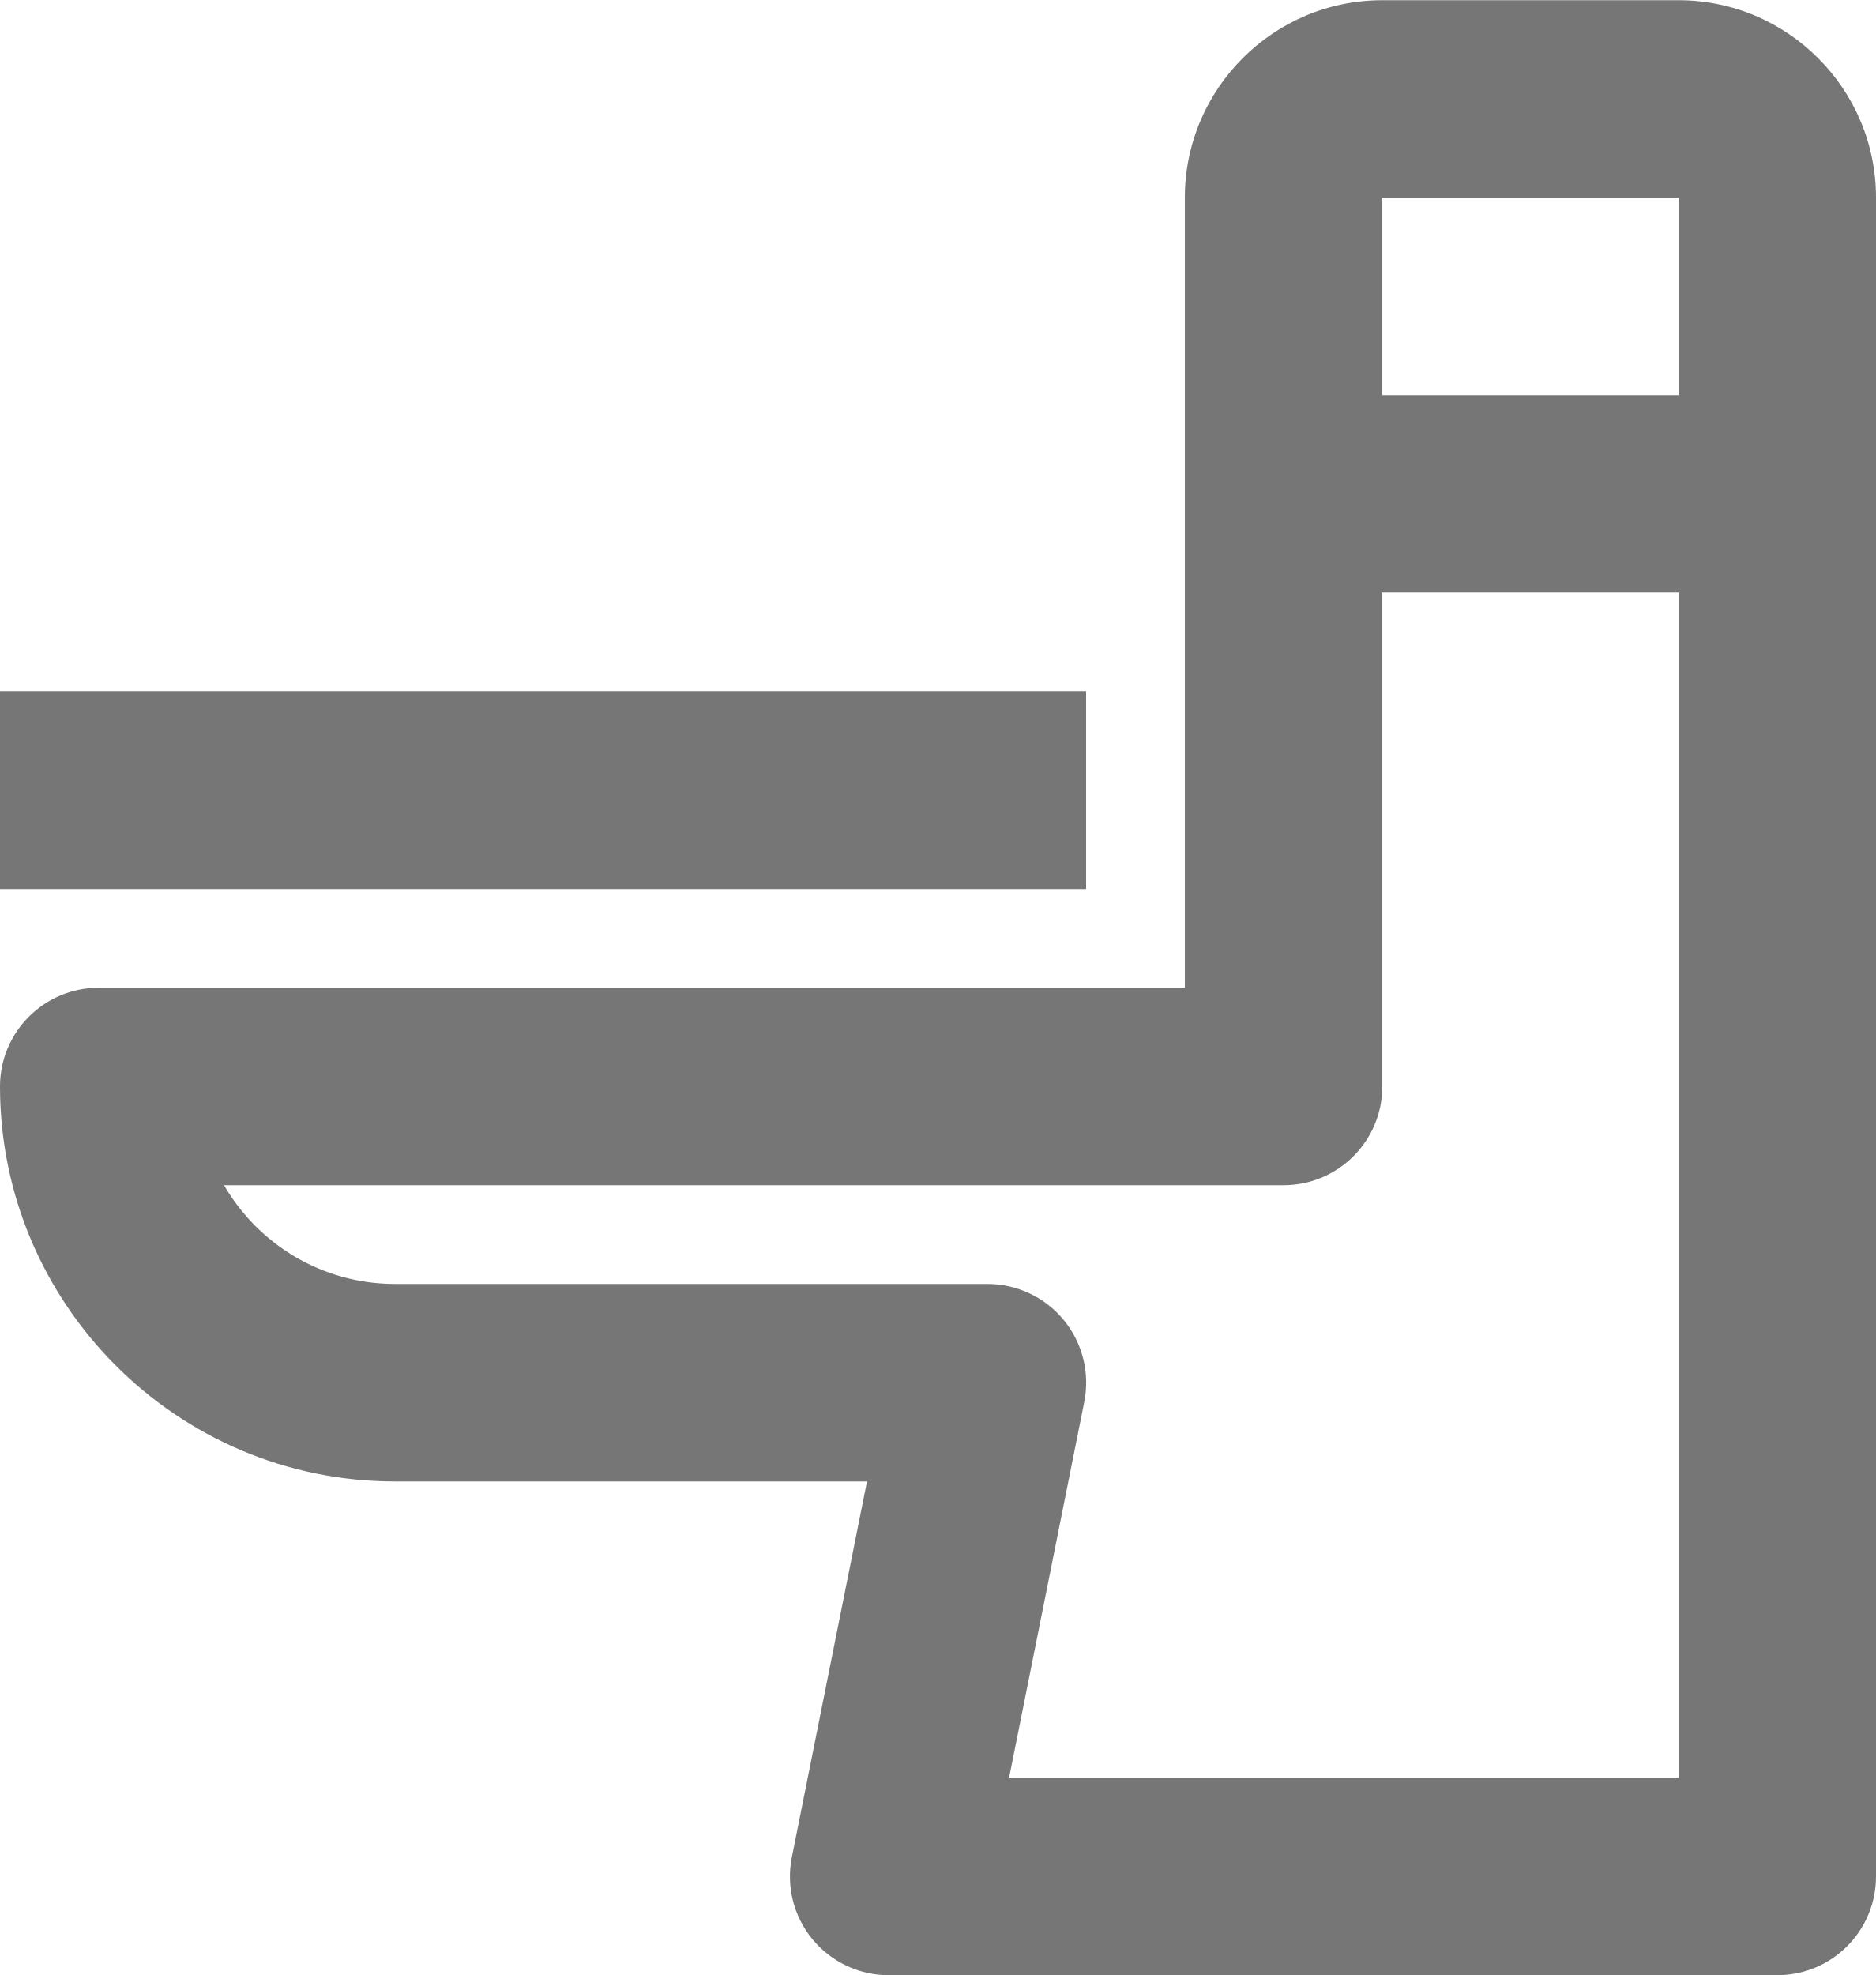
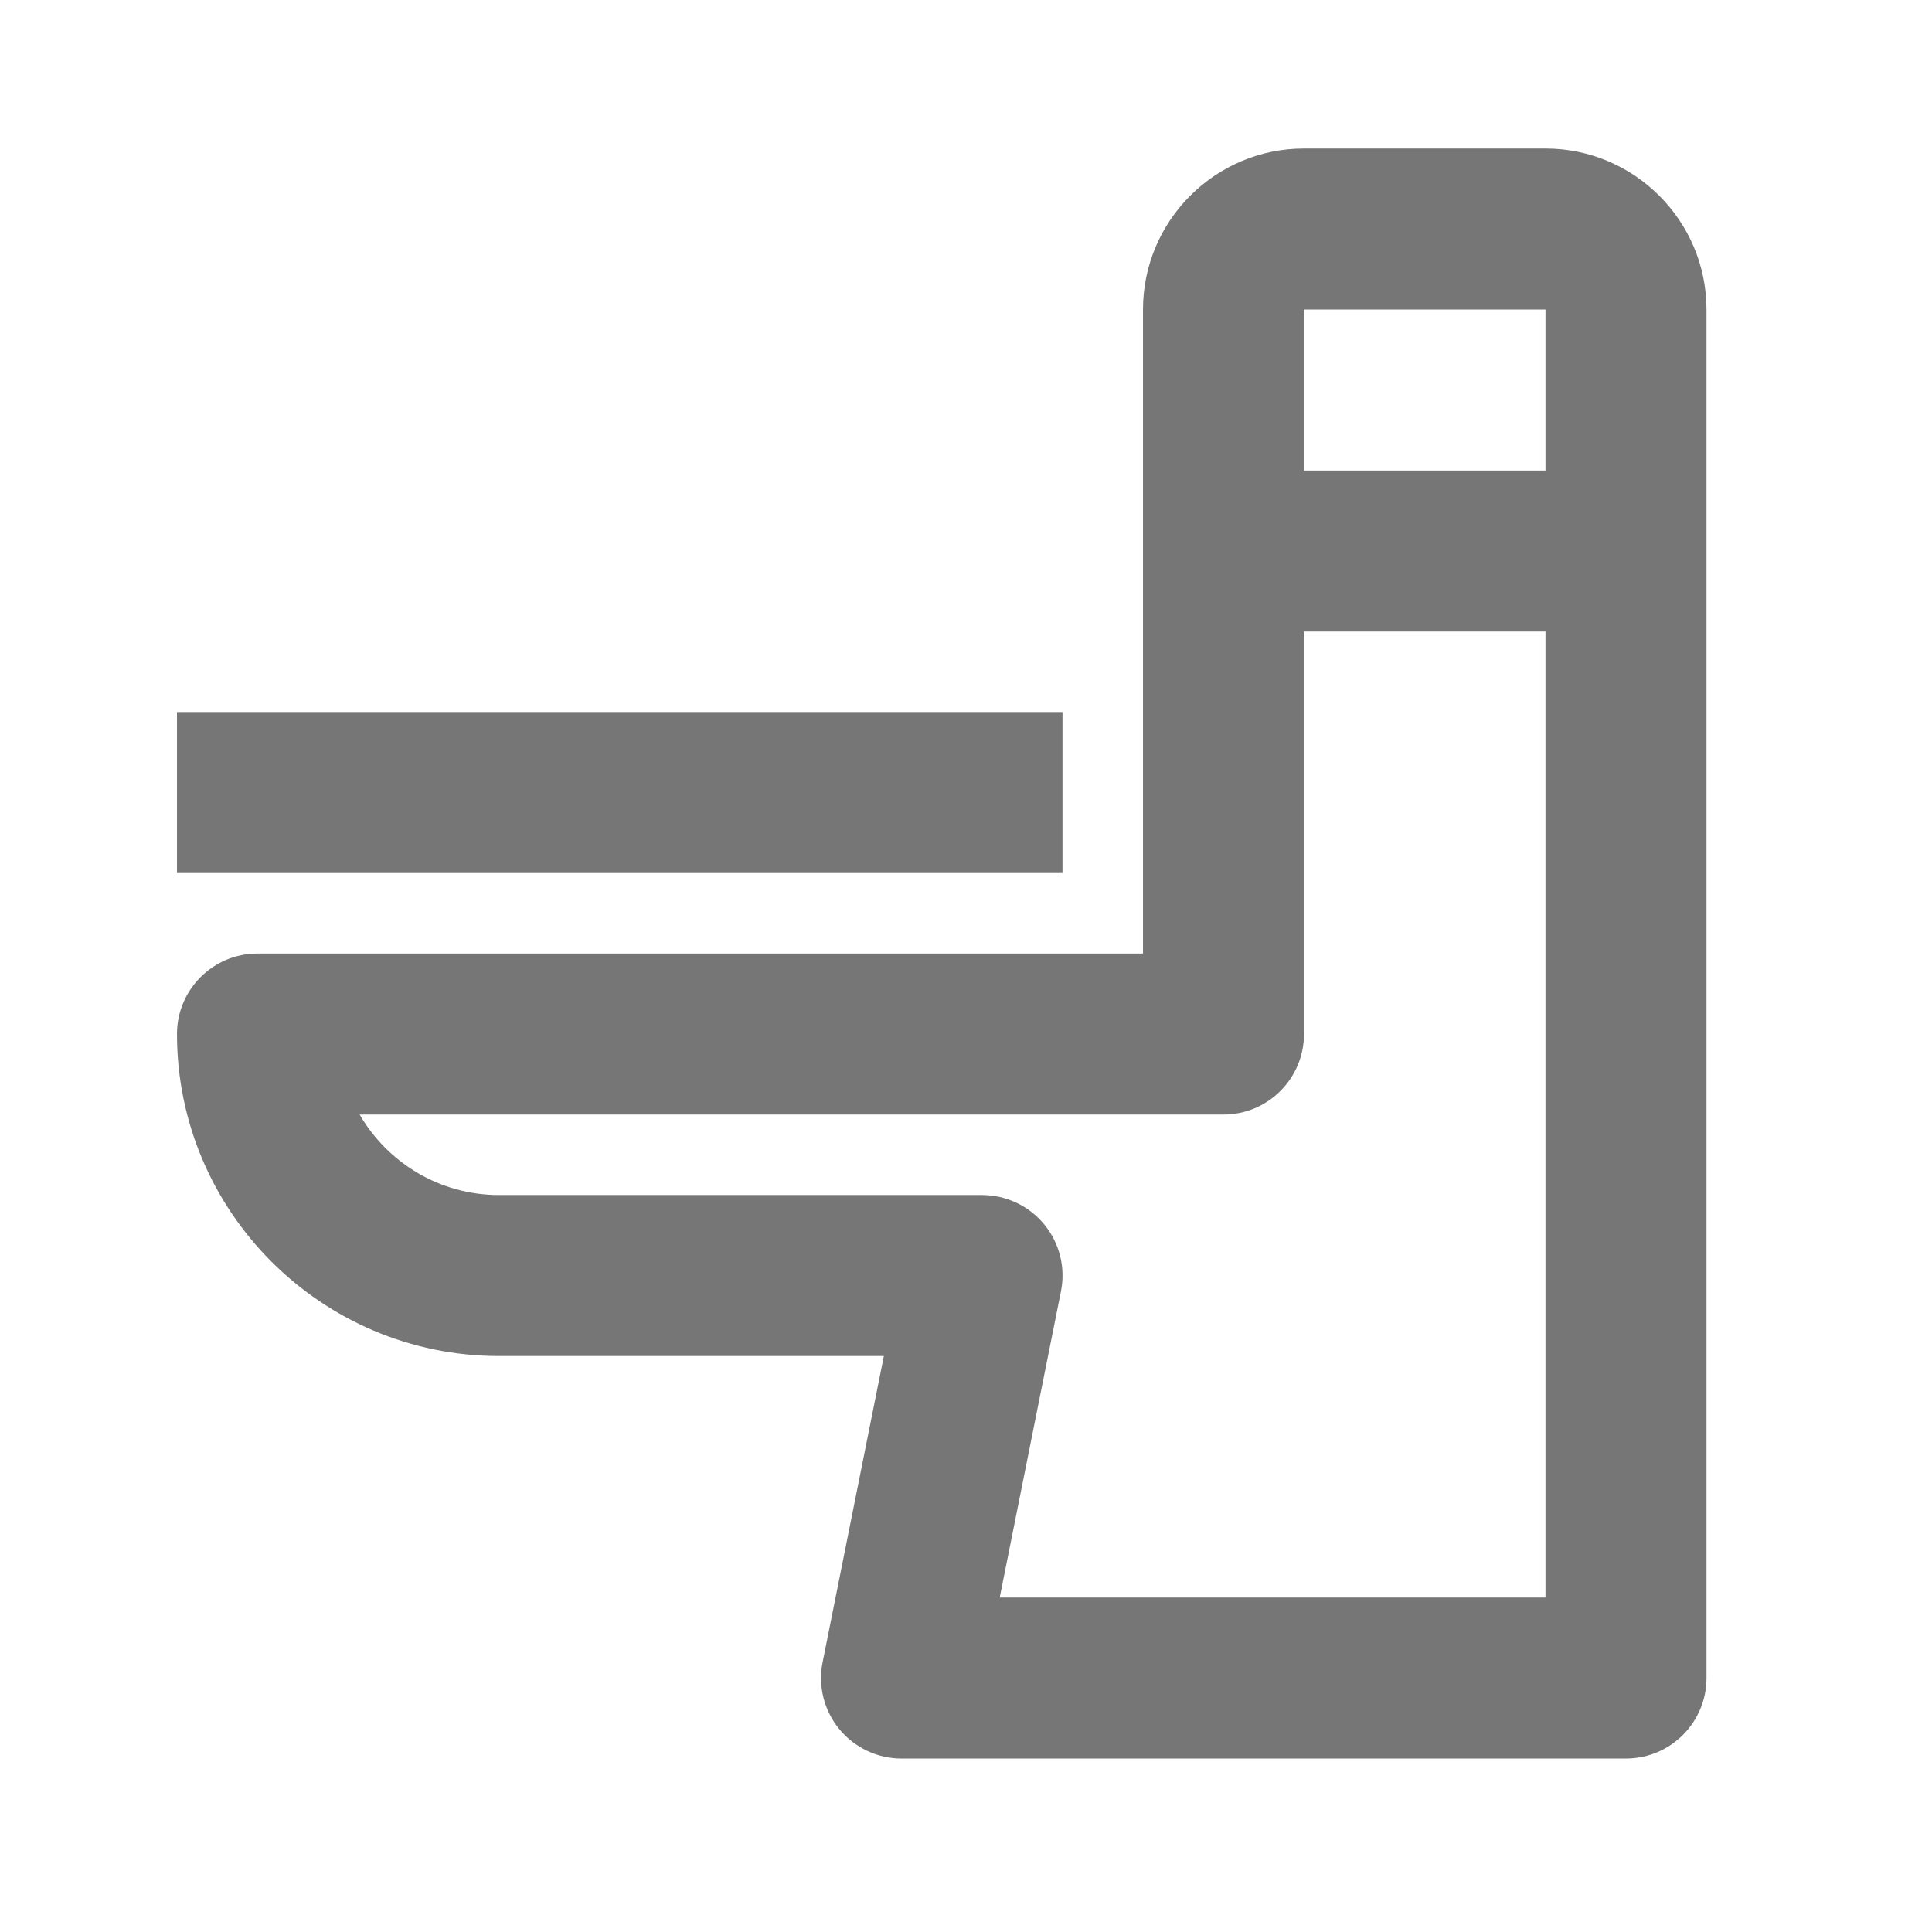
- <svg viewBox="0 0 19 20">
-   <g fill-rule="evenodd">
+ <svg xmlns="http://www.w3.org/2000/svg" viewBox="0 0 24 24">
+   <g fill-rule="evenodd" transform="matrix(1, 0, 0, 1, 2.198595, 1.843094)">
    <g transform="translate(-291, -1105)" fill="#767676">
      <g transform="translate(291, 1105)">
        <polygon id="Fill-683" points="11 7.002 0 7.002 0 9.002 11 9.002" />
        <path d="M10.22,18.002 L10.981,14.198 C11.04,13.904 10.964,13.6 10.774,13.368 C10.584,13.136 10.3,13.002 10,13.002 L4,13.002 C3.261,13.002 2.615,12.599 2.269,12.002 L13,12.002 C13.552,12.002 14,11.554 14,11.002 L14,6.002 L17,6.002 L17,18.002 L10.22,18.002 Z M17,4.002 L14,4.002 L14,2.002 L17,2.002 L17,4.002 Z M17,0.002 L14,0.002 C12.897,0.002 12,0.899 12,2.002 L12,10.002 L1,10.002 C0.448,10.002 0,10.45 0,11.002 C0,13.207 1.795,15.002 4,15.002 L8.781,15.002 L8.02,18.806 C7.961,19.1 8.037,19.404 8.227,19.636 C8.417,19.867 8.7,20.002 9,20.002 L18,20.002 C18.552,20.002 19,19.554 19,19.002 L19,2.002 C19,0.899 18.103,0.002 17,0.002 L17,0.002 Z" />
      </g>
    </g>
  </g>
</svg>
